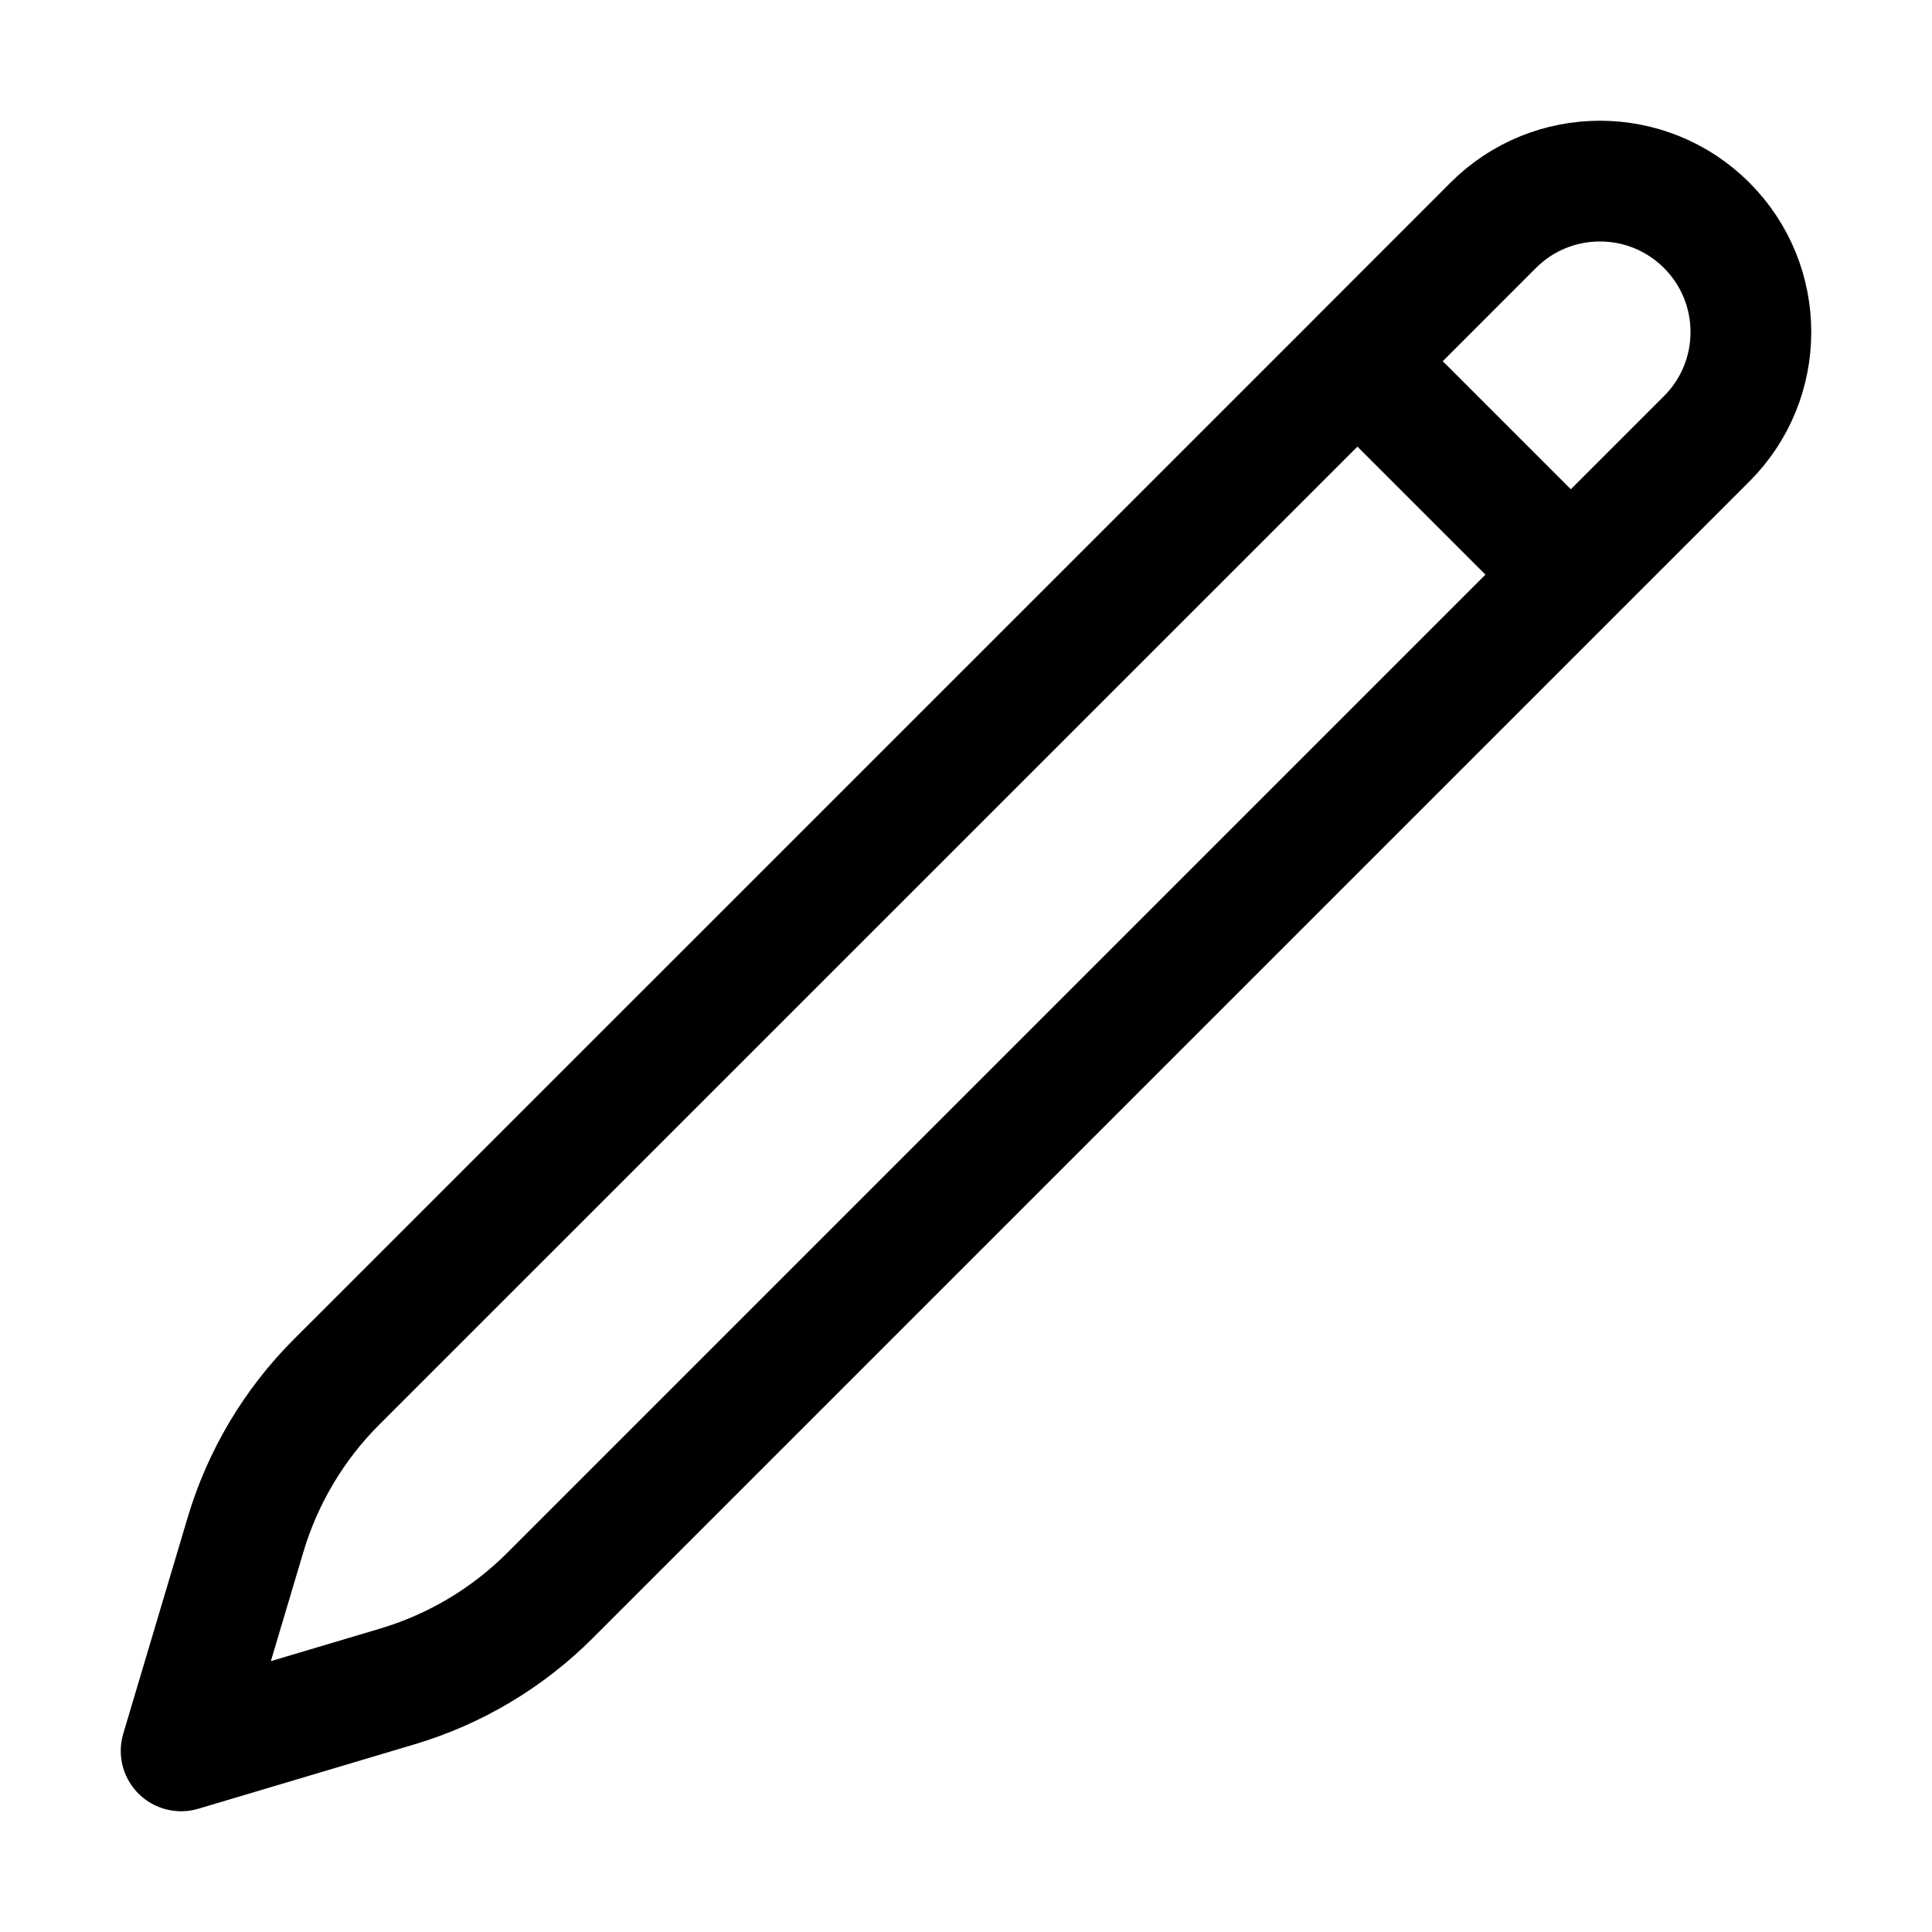
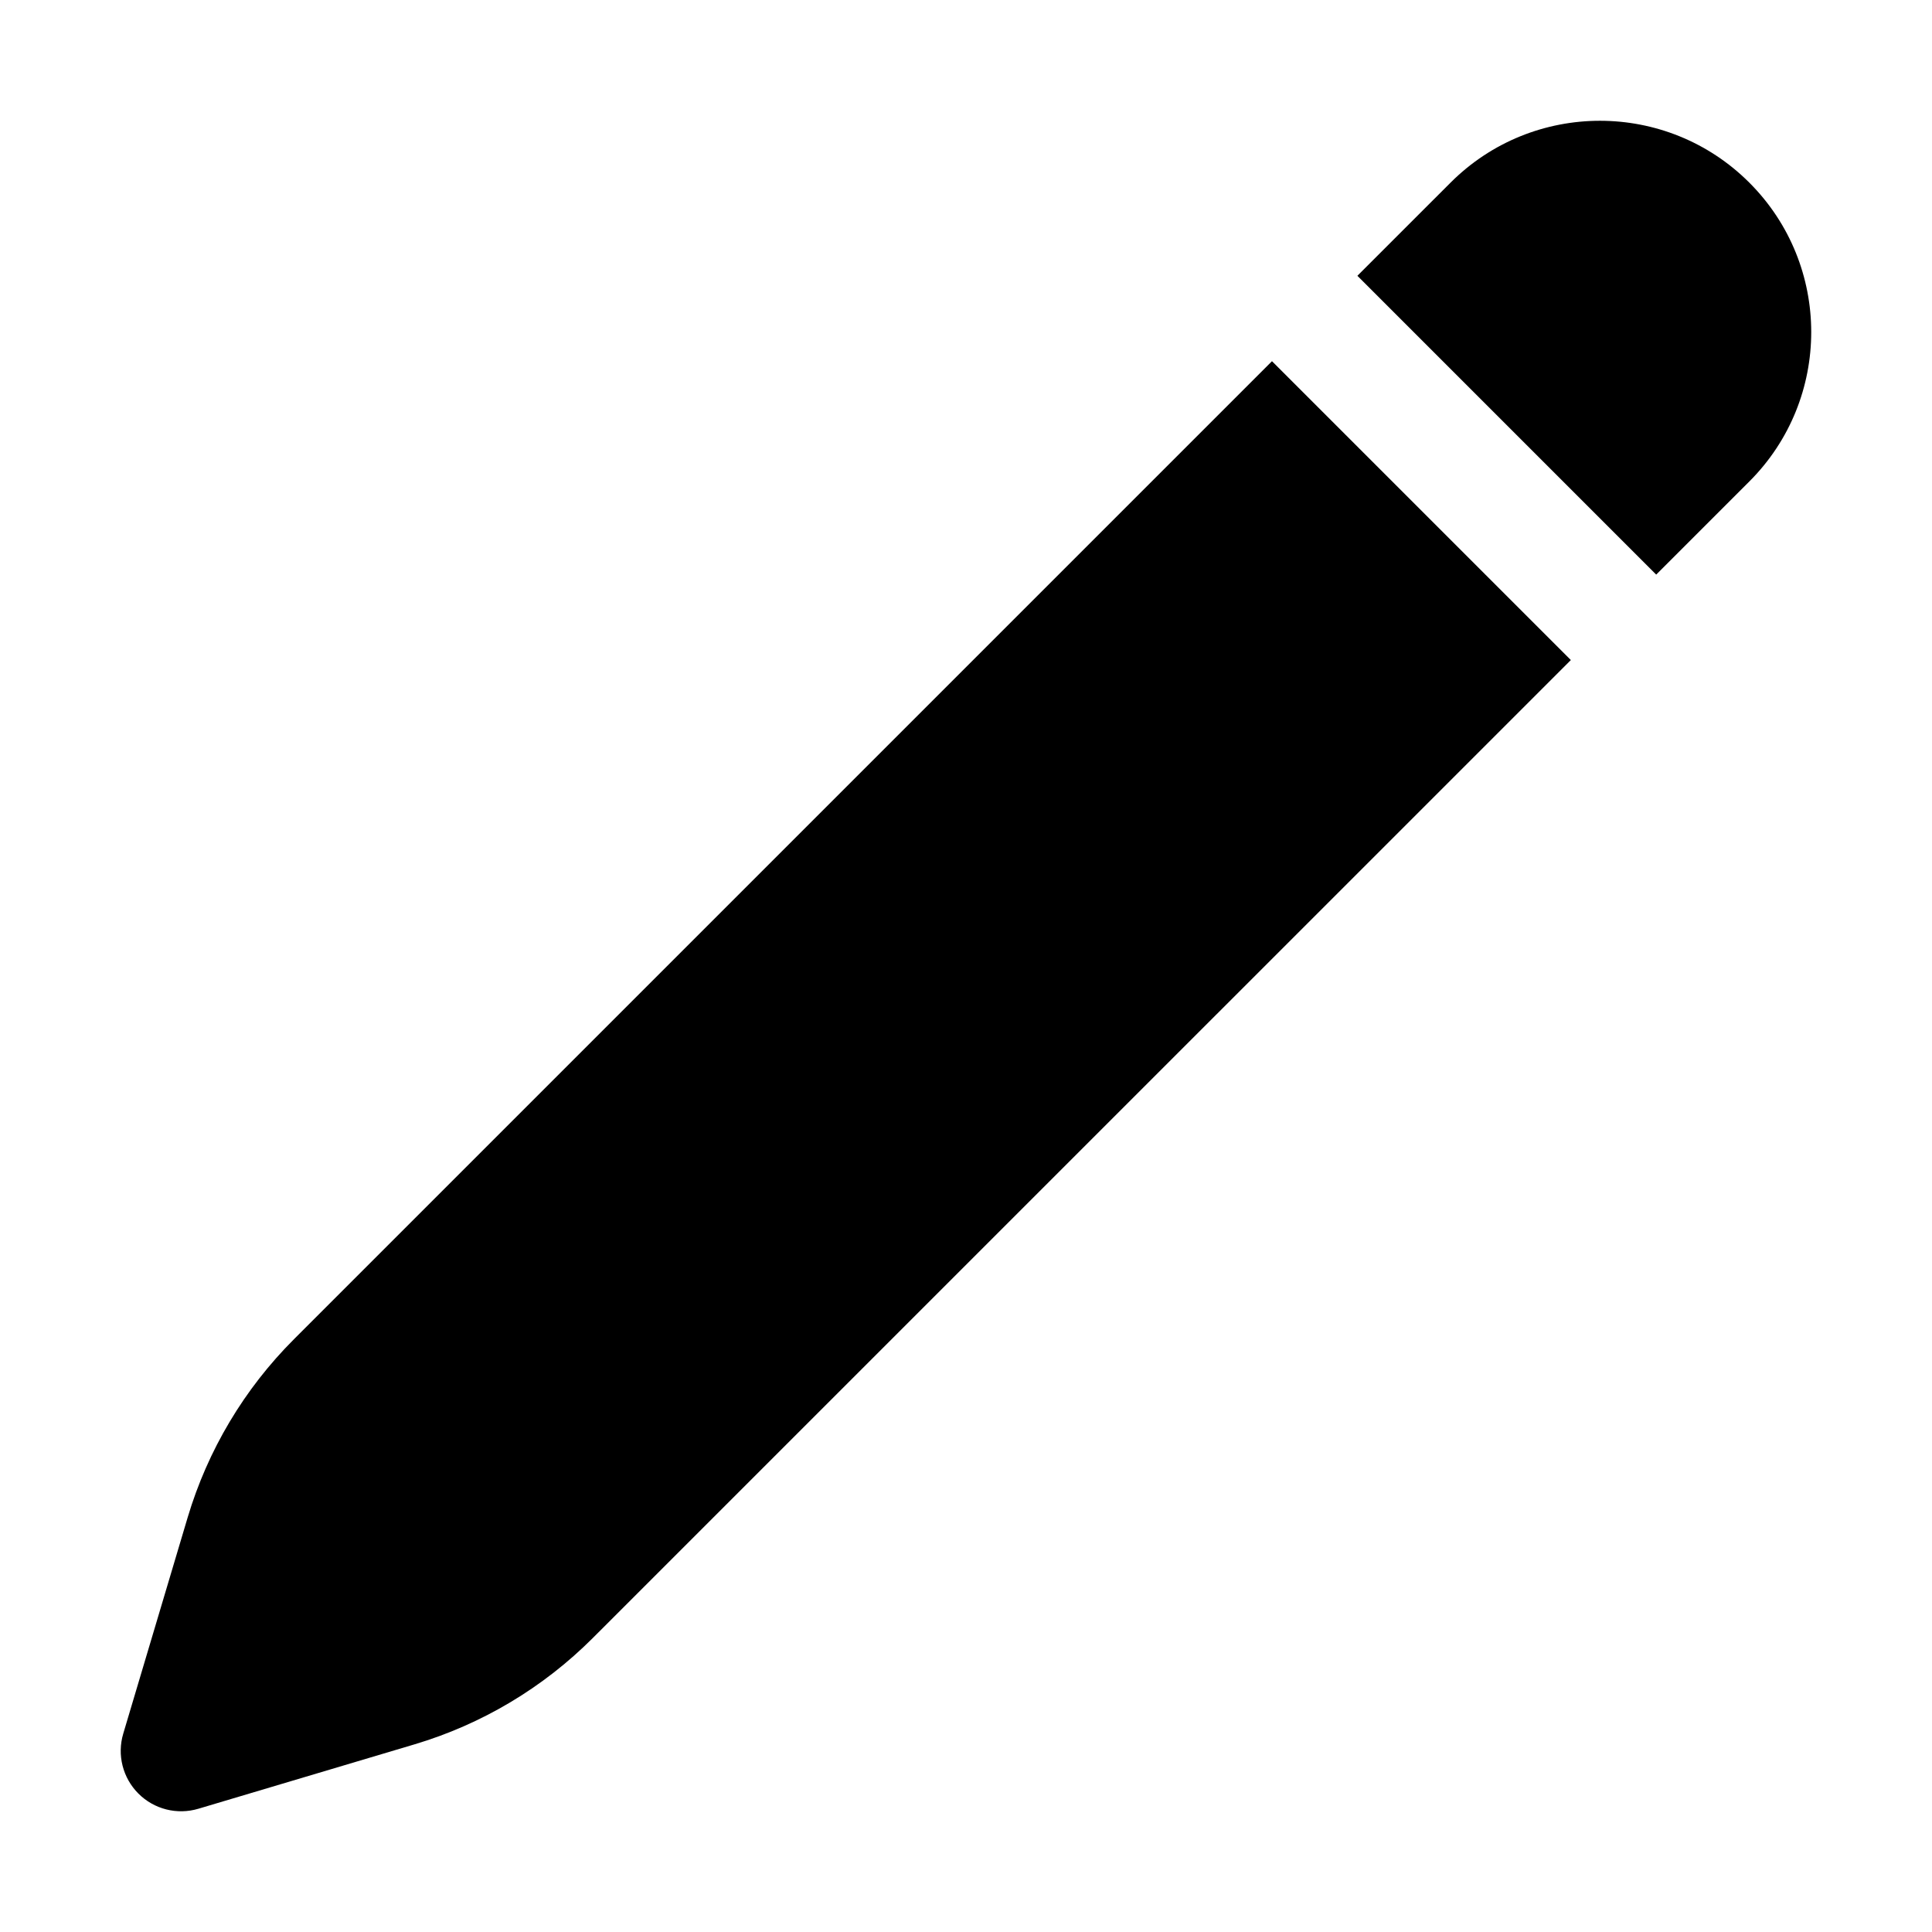
- <svg xmlns="http://www.w3.org/2000/svg" fill="none" viewBox="0 0 24 24" stroke-width="1.5" stroke="currentColor" class="size-6">
-   <path stroke-linecap="round" stroke-linejoin="round" d="m16.862 4.487 1.687-1.688a1.875 1.875 0 1 1 2.652 2.652L6.832 19.82a4.5 4.5 0 0 1-1.897 1.13l-2.685.8.8-2.685a4.5 4.5 0 0 1 1.13-1.897L16.863 4.487Zm0 0L19.5 7.125" />
+ <svg xmlns="http://www.w3.org/2000/svg" viewBox="0 0 24 24" fill="currentColor" class="size-6">
+   <path d="M21.731 2.269a2.625 2.625 0 0 0-3.712 0l-1.157 1.157 3.712 3.712 1.157-1.157a2.625 2.625 0 0 0 0-3.712ZM19.513 8.199l-3.712-3.712-12.15 12.15a5.25 5.25 0 0 0-1.32 2.214l-.8 2.685a.75.75 0 0 0 .933.933l2.685-.8a5.25 5.25 0 0 0 2.214-1.32L19.513 8.2Z" />
</svg>
